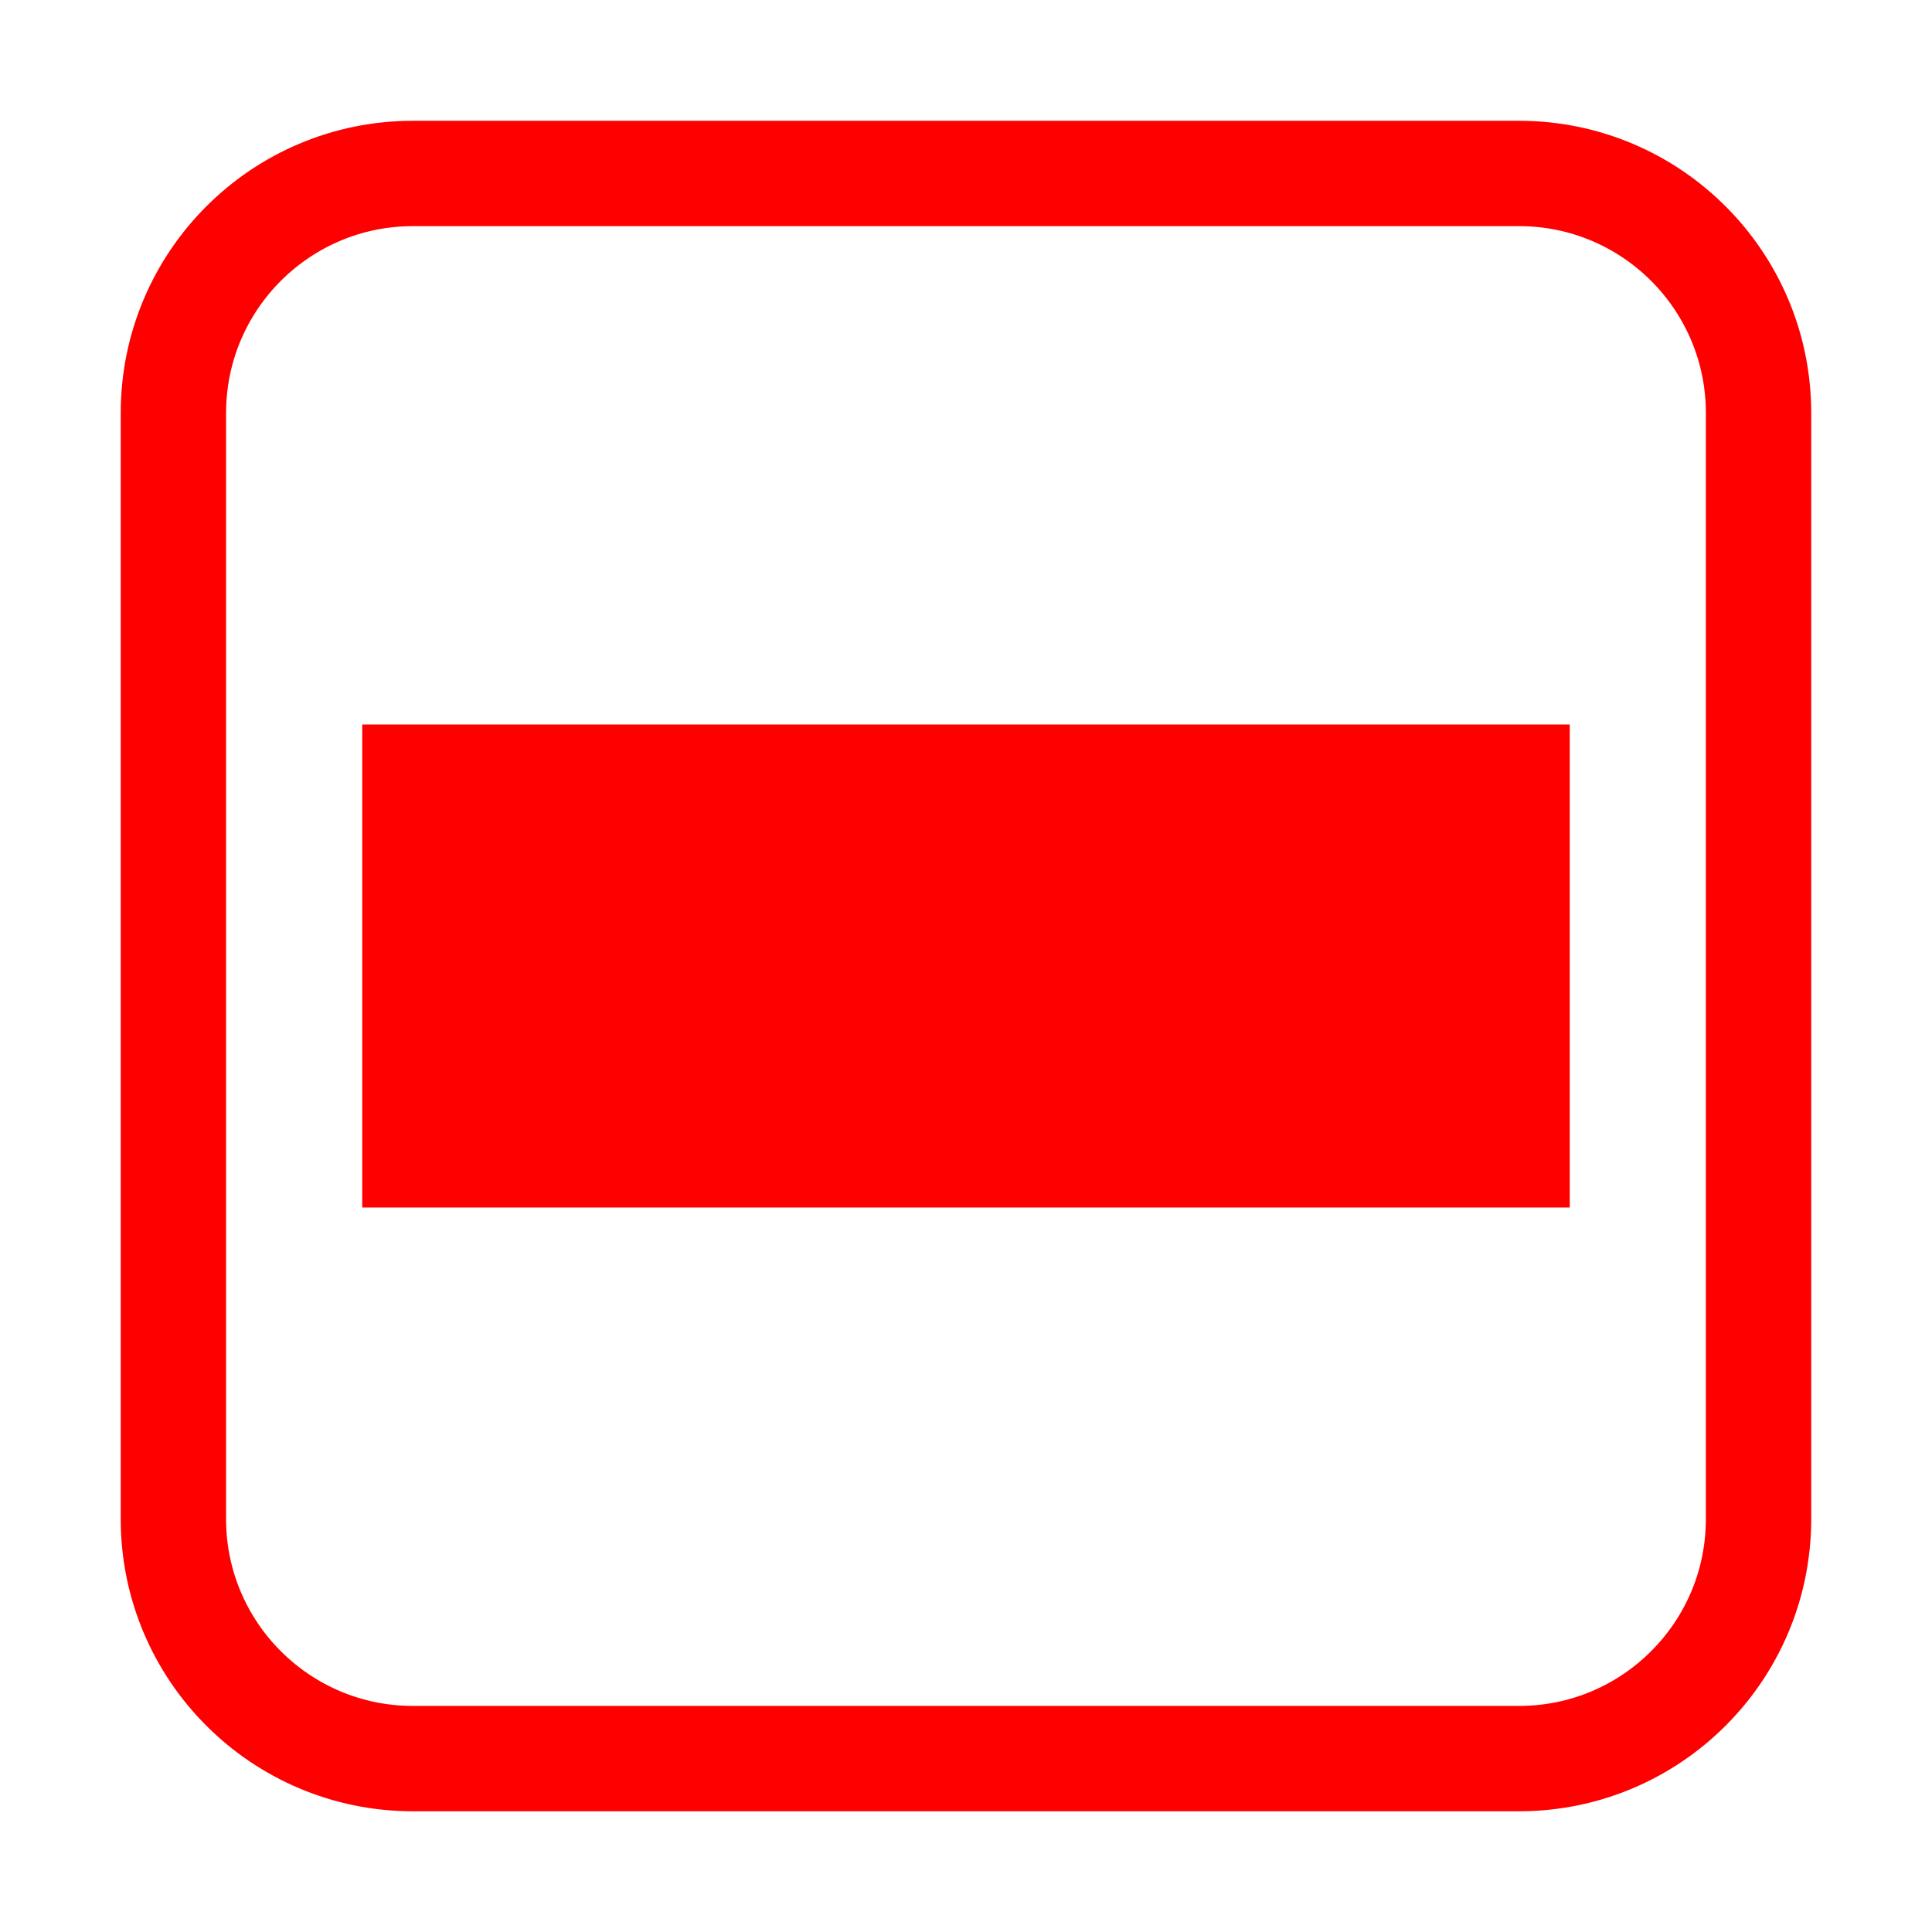
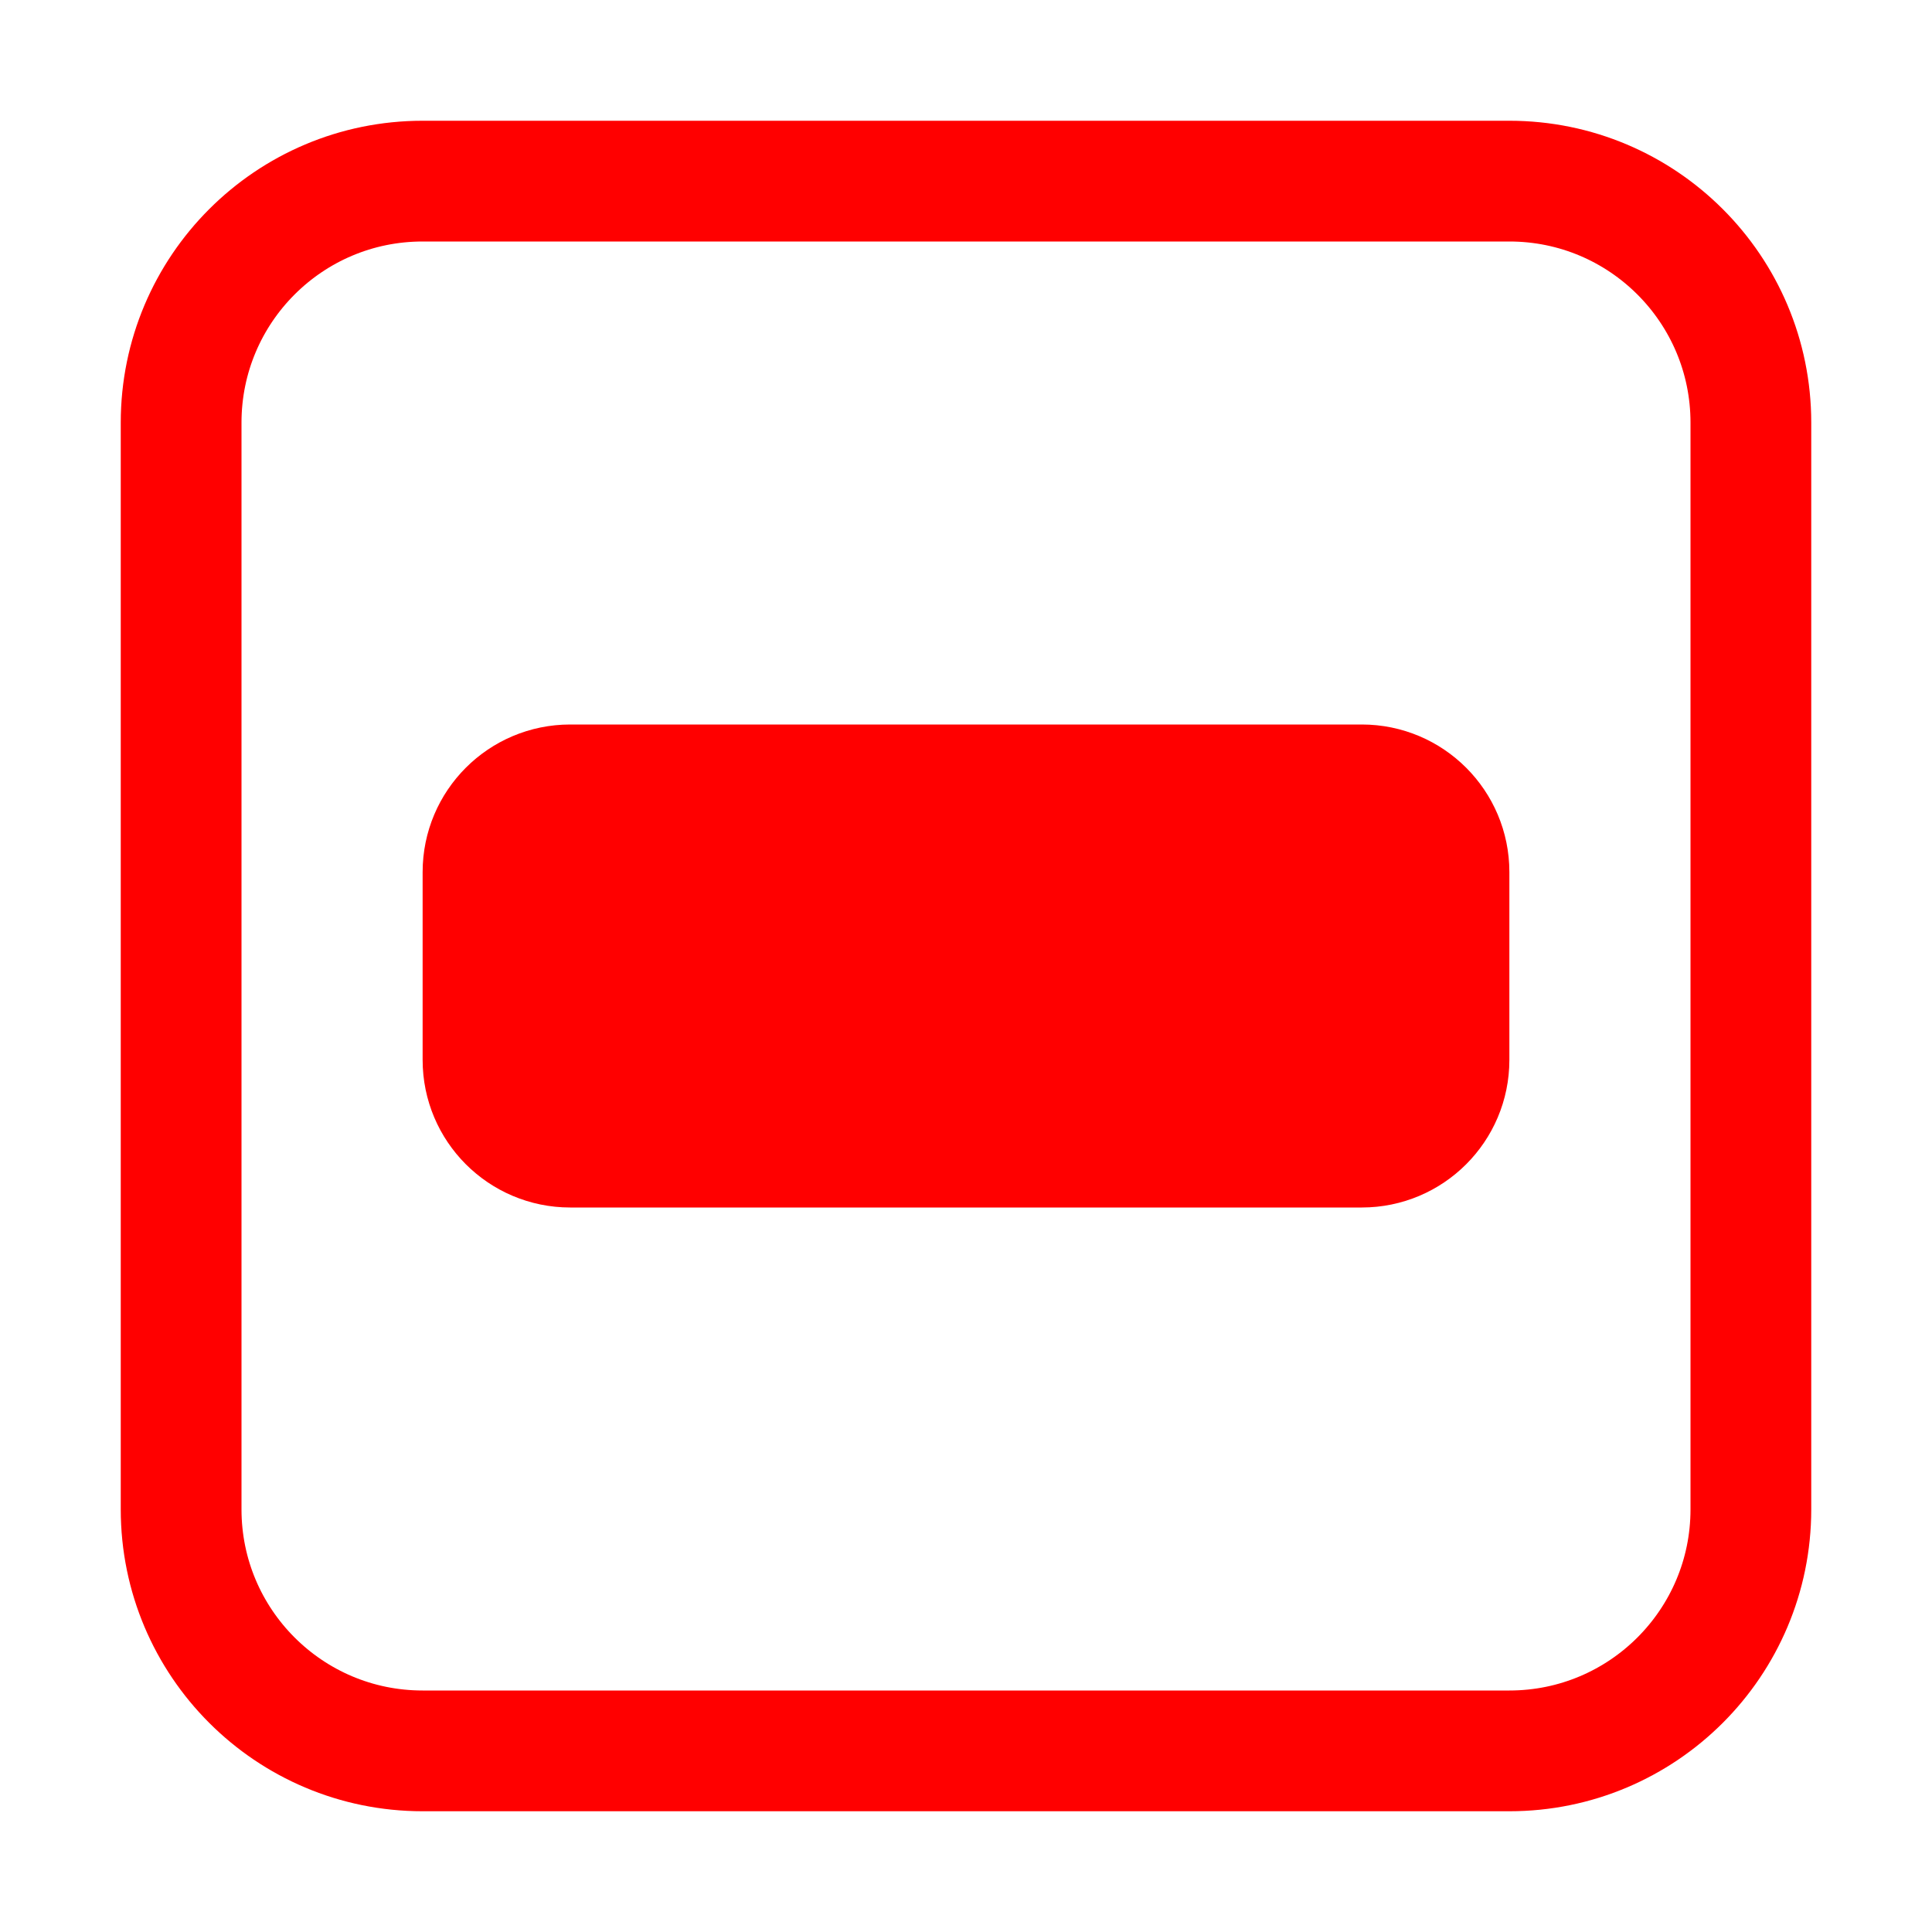
<svg xmlns="http://www.w3.org/2000/svg" width="32" height="32" viewBox="0 0 32 32" id="svg2" version="1.1">
  <defs id="defs4" />
  <g id="layer1" transform="translate(0,-1020.362)">
-     <rect style="opacity:1;fill:#000000;fill-opacity:0;fill-rule:evenodd;stroke:#ff0000;stroke-width:1.745;stroke-linecap:butt;stroke-linejoin:miter;stroke-miterlimit:4;stroke-dasharray:none;stroke-opacity:1" id="rect3338" width="26.255" height="26.255" x="2.872" y="1023.235" ry="3.968" />
-     <rect style="opacity:1;fill:#ff0000;fill-opacity:1;stroke:#ff0000;stroke-width:1.016;stroke-miterlimit:4;stroke-dasharray:none;stroke-opacity:1" id="rect4159" width="18.984" height="6.984" x="6.508" y="1032.87" rx="0" ry="0" />
+     <rect style="opacity:1;fill:#000000;fill-opacity:0;fill-rule:evenodd;stroke:#ff0000;stroke-width:2;stroke-linecap:butt;stroke-linejoin:miter;stroke-miterlimit:4;stroke-dasharray:none;stroke-opacity:1" id="rect3338" width="26" height="26" x="3" y="1023.362" ry="4" />
+     <rect style="opacity:1;fill:#ff0000;fill-opacity:1;fill-rule:nonzero;stroke:#ff0000;stroke-width:1.776;stroke-linecap:round;stroke-linejoin:round;stroke-miterlimit:4;stroke-dasharray:none;stroke-opacity:1" id="rect817" width="16.224" height="6.224" x="7.888" y="1033.25" ry="1.556" />
  </g>
</svg>
